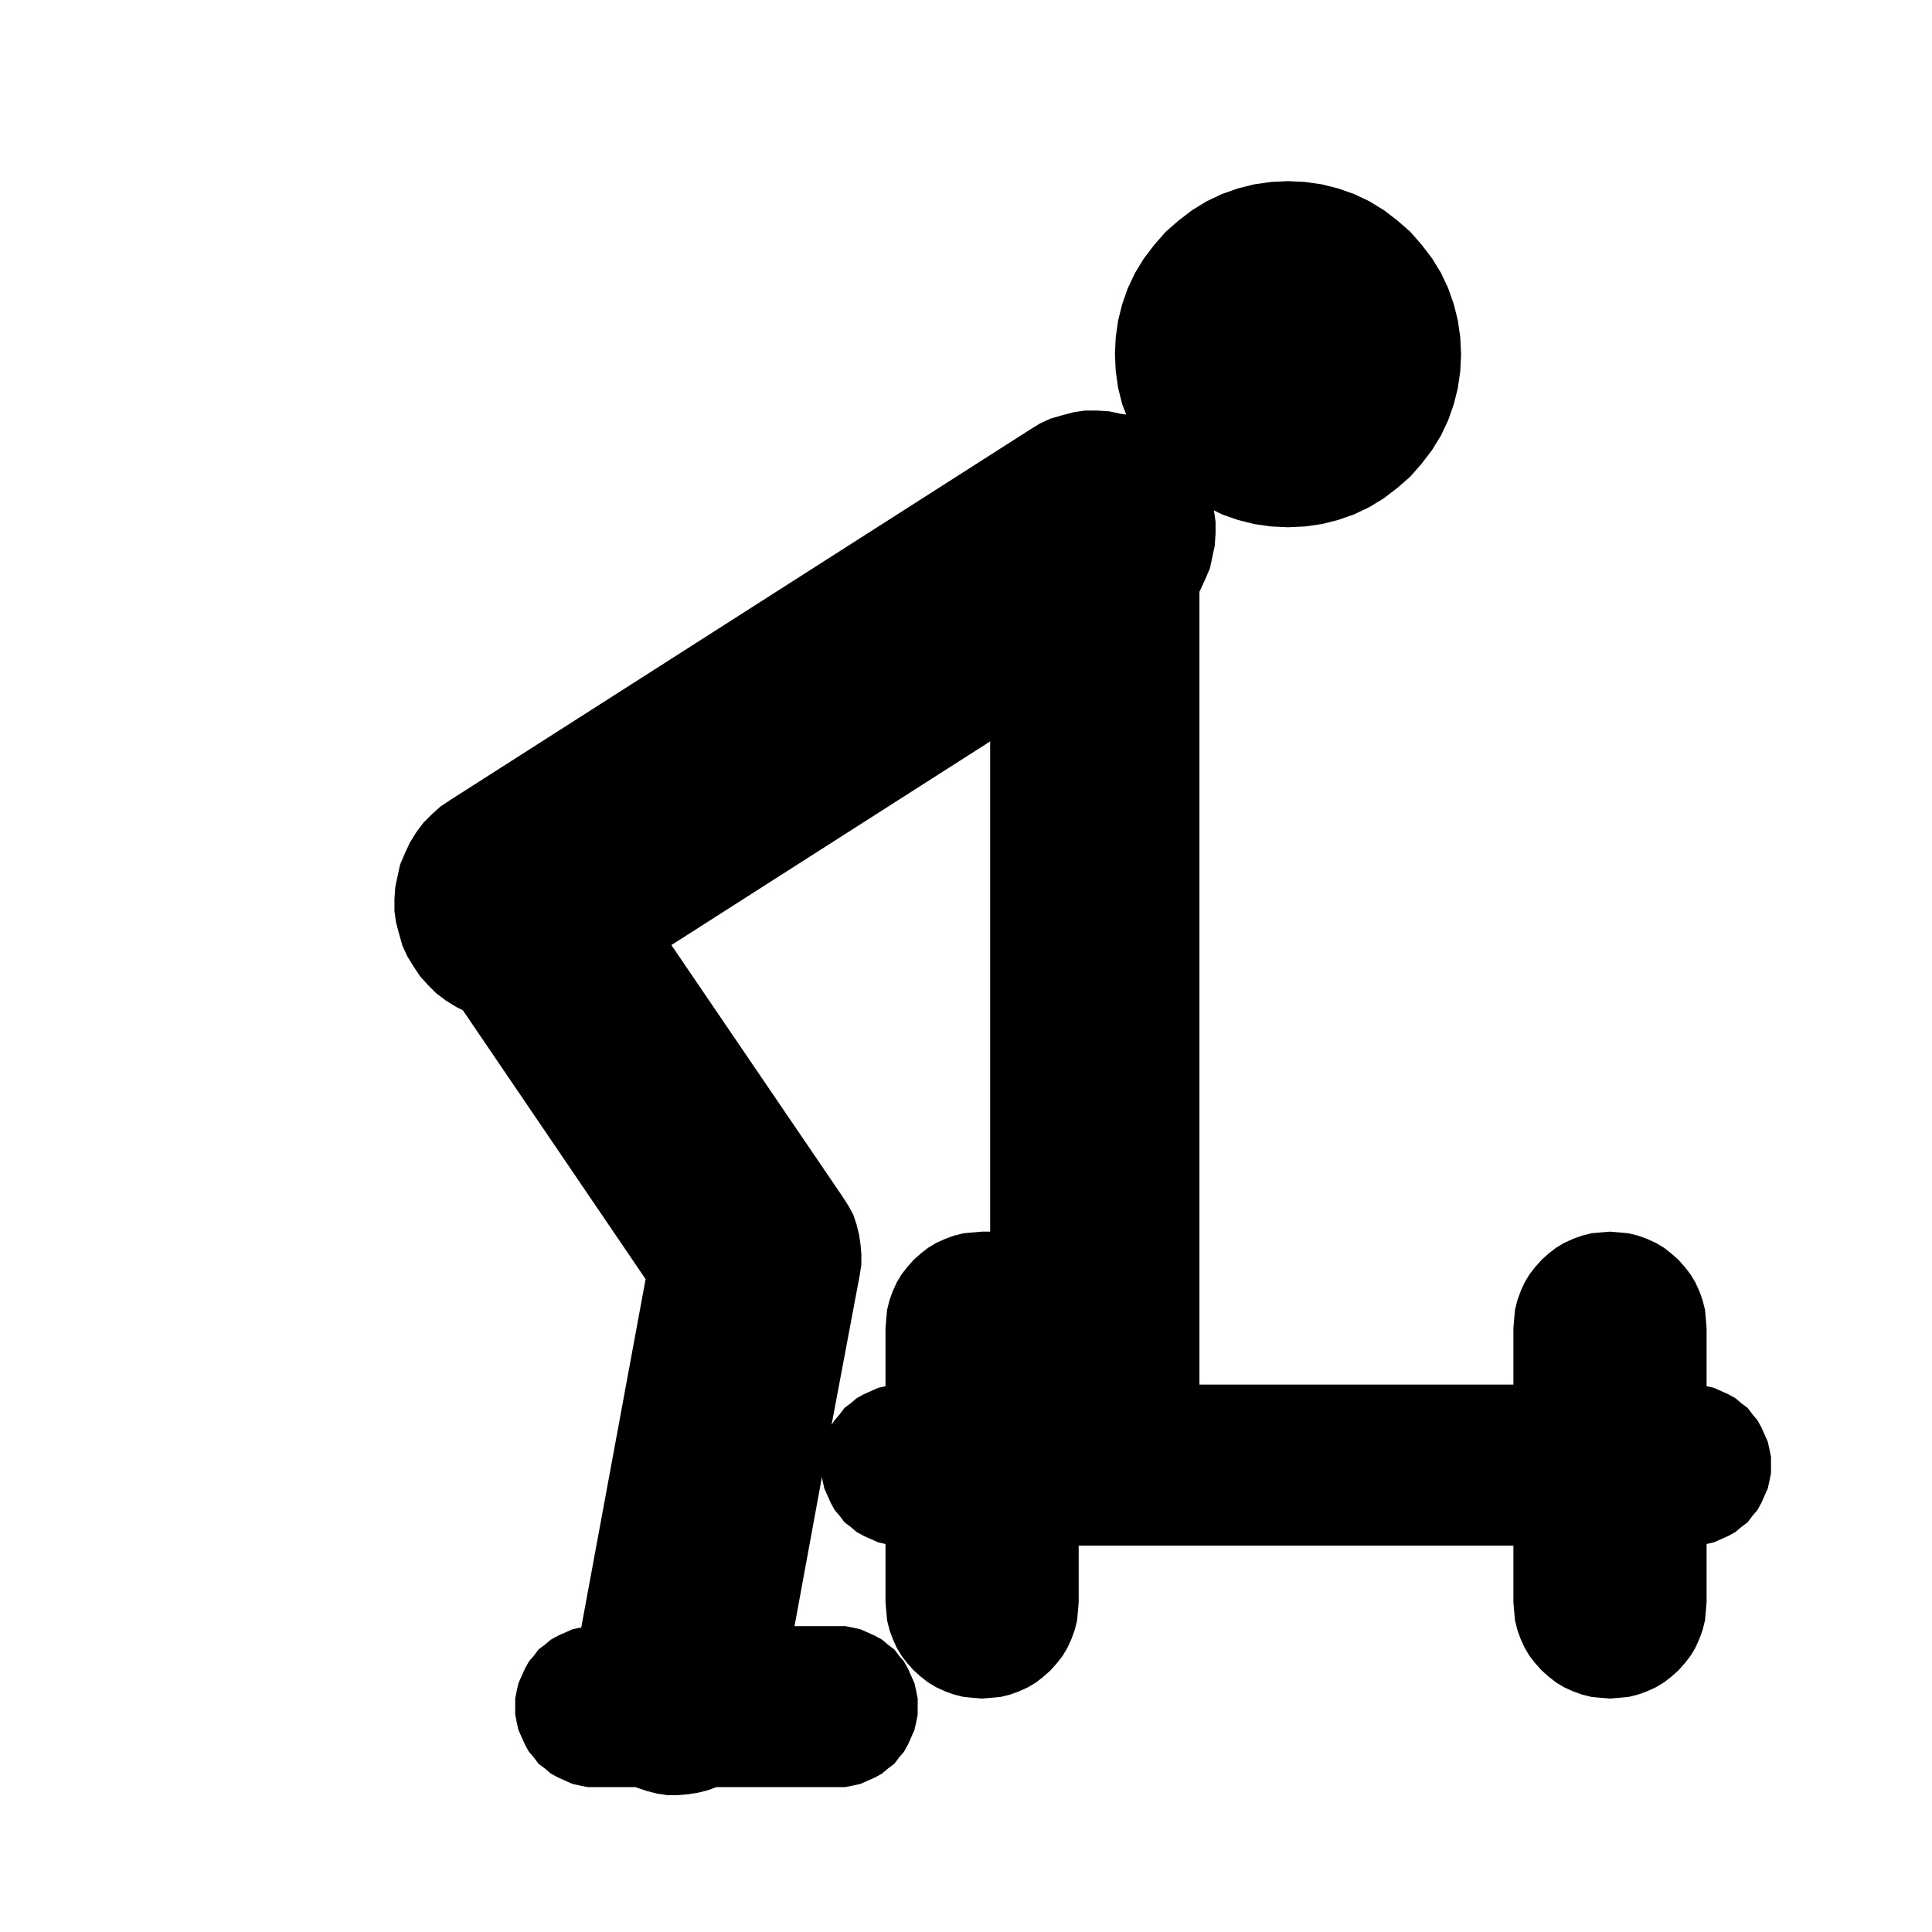
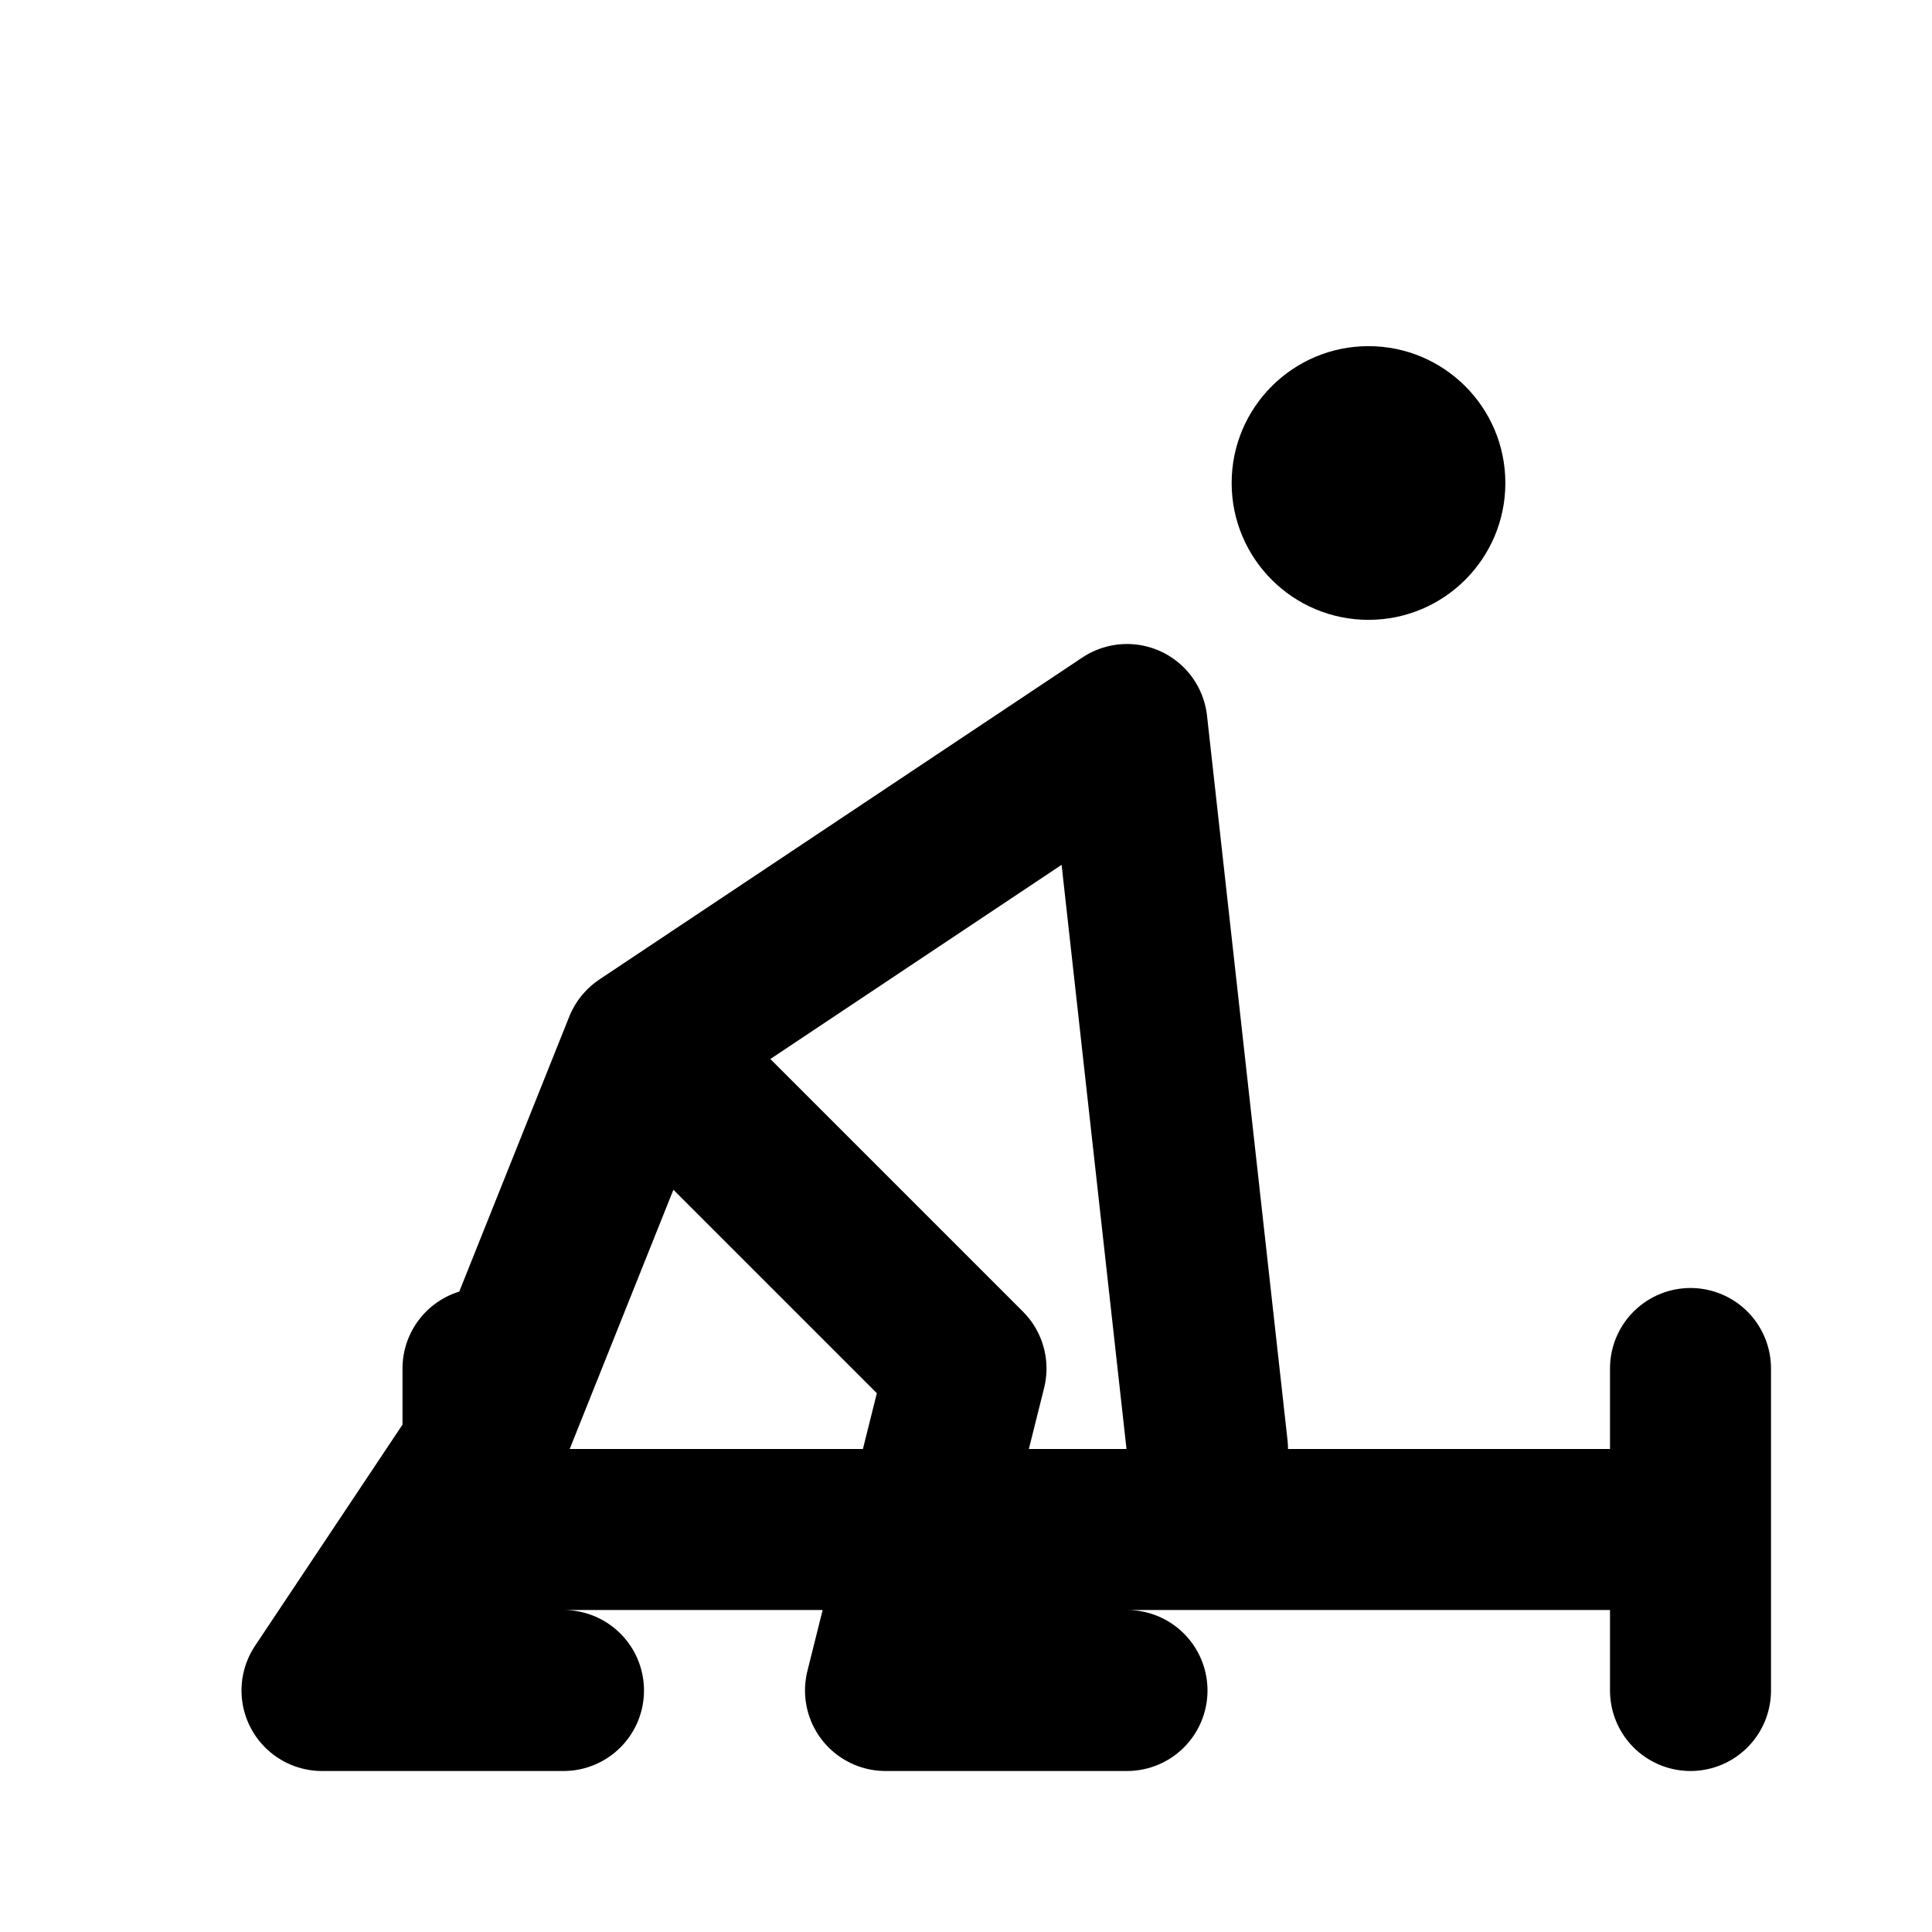
- <svg xmlns="http://www.w3.org/2000/svg" viewBox="0 0 24 24" width="24" height="24">
-   <path fill="#000000" fill-rule="evenodd" d="M17.99 3.58L17.90 3.39L17.79 3.21L17.66 3.04L17.52 2.88L17.36 2.74L17.19 2.61L17.01 2.50L16.82 2.41L16.62 2.34L16.42 2.29L16.21 2.26L16.00 2.25L15.79 2.26L15.58 2.29L15.38 2.34L15.18 2.41L14.99 2.50L14.81 2.61L14.64 2.74L14.48 2.88L14.34 3.04L14.21 3.21L14.10 3.39L14.01 3.58L13.94 3.78L13.89 3.98L13.86 4.19L13.85 4.40L13.86 4.61L13.89 4.82L13.94 5.02L13.99 5.15L13.92 5.14L13.78 5.11L13.63 5.10L13.48 5.10L13.34 5.12L13.19 5.16L13.05 5.20L12.92 5.26L12.79 5.34L5.59 9.94L5.47 10.02L5.36 10.12L5.26 10.22L5.17 10.34L5.09 10.47L5.03 10.60L4.97 10.74L4.94 10.88L4.91 11.02L4.90 11.17L4.90 11.32L4.92 11.46L4.96 11.61L5.00 11.75L5.06 11.88L5.14 12.01L5.22 12.13L5.32 12.24L5.42 12.34L5.54 12.43L5.67 12.51L5.75 12.55L8.02 15.89L7.22 20.22L7.20 20.22L7.11 20.24L7.02 20.28L6.93 20.32L6.84 20.37L6.77 20.43L6.69 20.49L6.63 20.57L6.57 20.64L6.52 20.73L6.48 20.82L6.44 20.91L6.42 21.00L6.40 21.10L6.40 21.20L6.40 21.30L6.42 21.40L6.44 21.49L6.48 21.58L6.52 21.67L6.57 21.76L6.63 21.83L6.69 21.91L6.77 21.97L6.84 22.03L6.93 22.08L7.02 22.12L7.11 22.16L7.20 22.18L7.30 22.20L7.40 22.20L7.90 22.20L7.92 22.21L8.04 22.25L8.16 22.28L8.29 22.30L8.42 22.30L8.54 22.29L8.67 22.27L8.79 22.24L8.90 22.20L10.40 22.20L10.50 22.20L10.60 22.18L10.69 22.16L10.78 22.12L10.87 22.08L10.96 22.03L11.03 21.97L11.11 21.91L11.17 21.83L11.23 21.76L11.28 21.67L11.32 21.58L11.36 21.49L11.38 21.40L11.40 21.30L11.40 21.20L11.40 21.10L11.38 21.00L11.36 20.91L11.32 20.82L11.28 20.73L11.23 20.64L11.17 20.57L11.11 20.49L11.03 20.43L10.96 20.37L10.87 20.32L10.78 20.28L10.69 20.24L10.60 20.22L10.50 20.20L10.40 20.20L9.87 20.20L10.21 18.35L10.22 18.40L10.24 18.49L10.28 18.58L10.32 18.67L10.37 18.76L10.43 18.83L10.49 18.91L10.57 18.97L10.64 19.03L10.73 19.08L10.82 19.12L10.91 19.16L11.00 19.18L11.00 19.90L11.01 20.02L11.02 20.13L11.05 20.25L11.09 20.36L11.14 20.47L11.20 20.57L11.27 20.66L11.35 20.75L11.44 20.83L11.53 20.90L11.63 20.96L11.74 21.01L11.85 21.05L11.97 21.08L12.08 21.09L12.20 21.10L12.32 21.09L12.43 21.08L12.55 21.05L12.66 21.01L12.77 20.96L12.87 20.90L12.96 20.83L13.05 20.75L13.13 20.66L13.20 20.57L13.26 20.47L13.31 20.36L13.35 20.25L13.38 20.13L13.39 20.02L13.40 19.90L13.40 19.20L18.80 19.20L18.80 19.90L18.81 20.02L18.82 20.13L18.85 20.25L18.89 20.36L18.94 20.47L19.00 20.57L19.07 20.66L19.15 20.75L19.24 20.83L19.33 20.90L19.43 20.96L19.54 21.01L19.65 21.05L19.77 21.08L19.88 21.09L20.00 21.10L20.12 21.09L20.23 21.08L20.35 21.05L20.46 21.01L20.57 20.96L20.67 20.90L20.76 20.83L20.85 20.75L20.93 20.66L21.00 20.57L21.06 20.47L21.11 20.36L21.15 20.25L21.18 20.13L21.19 20.02L21.20 19.90L21.20 19.18L21.29 19.16L21.38 19.12L21.47 19.08L21.56 19.03L21.63 18.97L21.71 18.91L21.77 18.83L21.83 18.76L21.88 18.67L21.92 18.58L21.96 18.49L21.98 18.40L22.00 18.30L22.00 18.20L22.00 18.10L21.98 18.00L21.96 17.91L21.92 17.82L21.88 17.73L21.83 17.64L21.77 17.57L21.71 17.49L21.63 17.43L21.56 17.37L21.47 17.32L21.38 17.28L21.29 17.24L21.20 17.22L21.20 16.50L21.19 16.38L21.18 16.27L21.15 16.15L21.11 16.04L21.06 15.93L21.00 15.83L20.93 15.74L20.85 15.65L20.76 15.57L20.67 15.50L20.57 15.44L20.46 15.39L20.35 15.35L20.23 15.32L20.12 15.31L20.00 15.30L19.88 15.31L19.77 15.32L19.65 15.35L19.54 15.39L19.43 15.44L19.33 15.50L19.24 15.57L19.15 15.65L19.07 15.74L19.00 15.83L18.94 15.93L18.89 16.04L18.85 16.15L18.82 16.27L18.81 16.38L18.80 16.50L18.80 17.20L14.90 17.20L14.90 7.35L14.91 7.33L14.97 7.20L15.03 7.06L15.06 6.92L15.09 6.78L15.10 6.63L15.10 6.48L15.08 6.34L15.18 6.39L15.38 6.46L15.58 6.51L15.79 6.54L16.00 6.55L16.21 6.54L16.42 6.51L16.62 6.46L16.82 6.39L17.01 6.30L17.19 6.19L17.36 6.06L17.52 5.92L17.66 5.76L17.79 5.59L17.90 5.41L17.99 5.22L18.06 5.02L18.11 4.82L18.14 4.61L18.15 4.40L18.14 4.19L18.11 3.98L18.06 3.78ZM10.70 15.71L10.70 15.58L10.69 15.46L10.67 15.33L10.64 15.21L10.60 15.09L10.54 14.98L10.47 14.87L8.34 11.74L12.30 9.21L12.30 15.30L12.20 15.30L12.08 15.31L11.97 15.32L11.85 15.35L11.74 15.39L11.63 15.44L11.53 15.50L11.44 15.57L11.35 15.65L11.27 15.74L11.20 15.83L11.14 15.93L11.09 16.04L11.05 16.15L11.02 16.27L11.01 16.38L11.00 16.50L11.00 17.22L10.91 17.24L10.82 17.28L10.73 17.32L10.64 17.37L10.57 17.43L10.49 17.49L10.43 17.57L10.37 17.64L10.33 17.70L10.68 15.84Z" />
+ <svg xmlns="http://www.w3.org/2000/svg" width="24" height="24" viewBox="0 0 24 24" fill="none" stroke="#000" stroke-width="2" stroke-linecap="round" stroke-linejoin="round">
+   <circle cx="17" cy="6" r="1.7" fill="#000" stroke="none" />
+   <path d="M14 9l-6 4-2 5-2 3h3M8 13l4 4-1 4h3M14 9l1 9M6 19h15M6 17v4M21 17v4" />
</svg>
